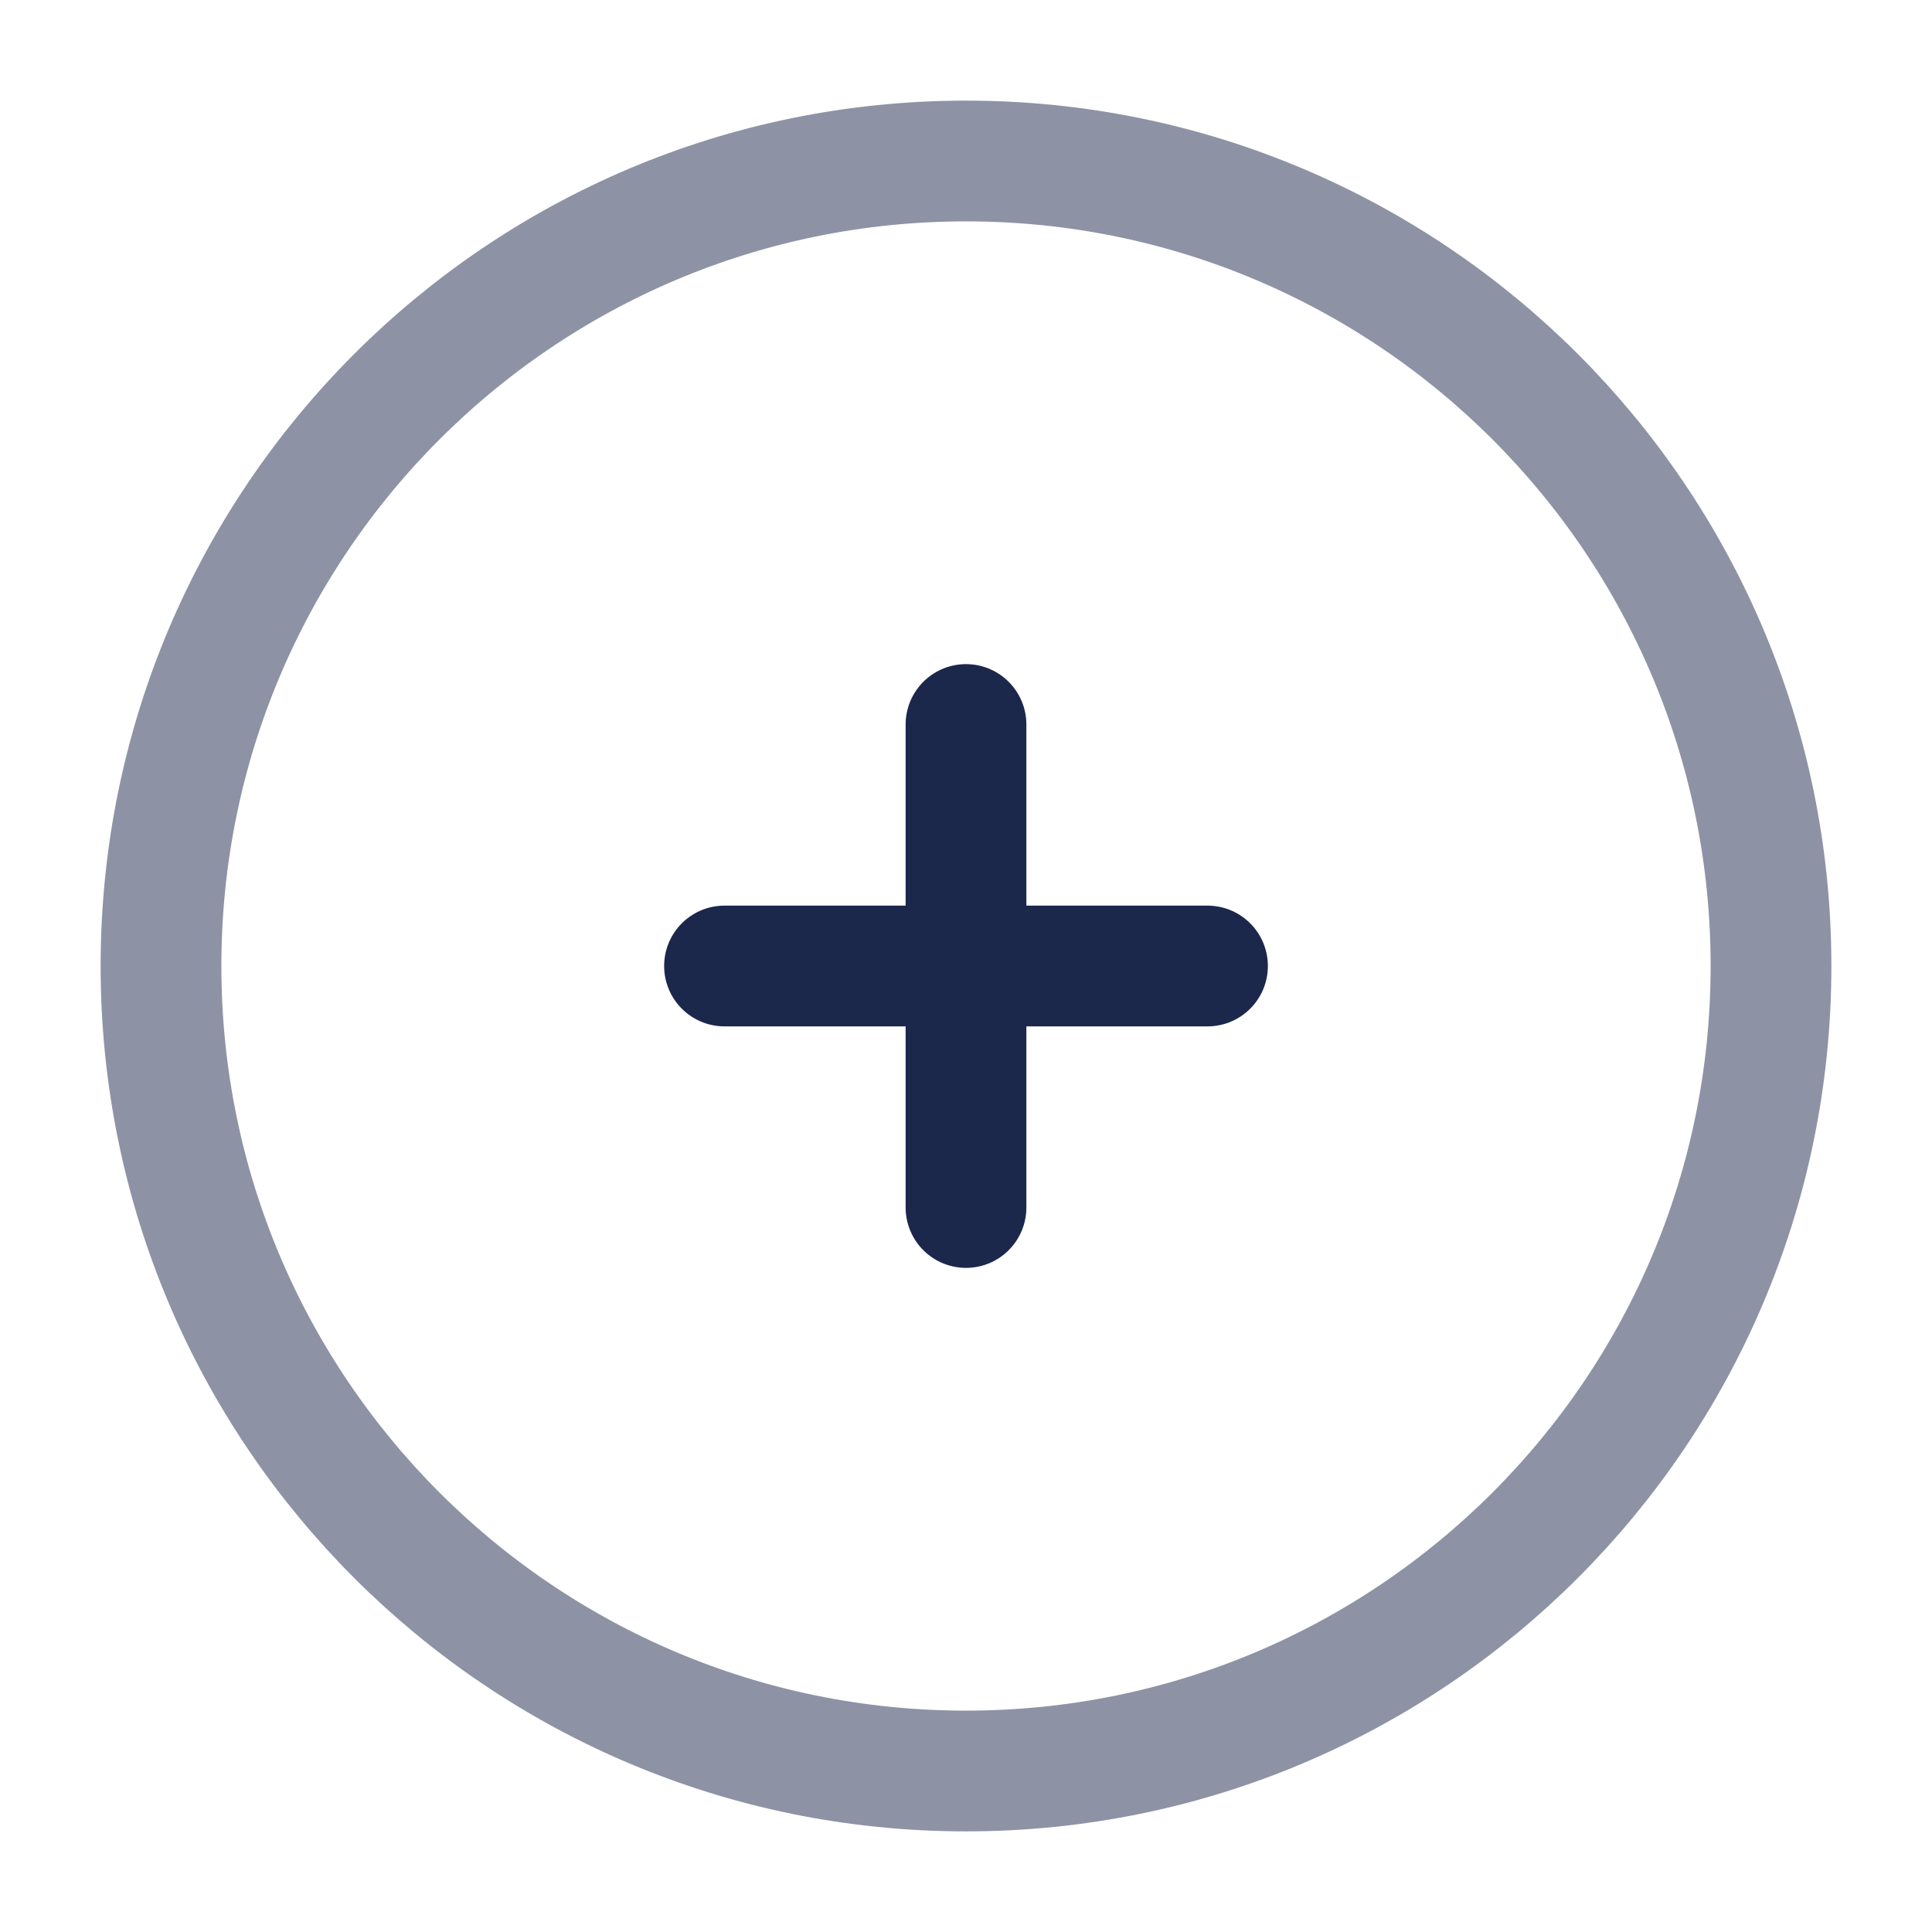
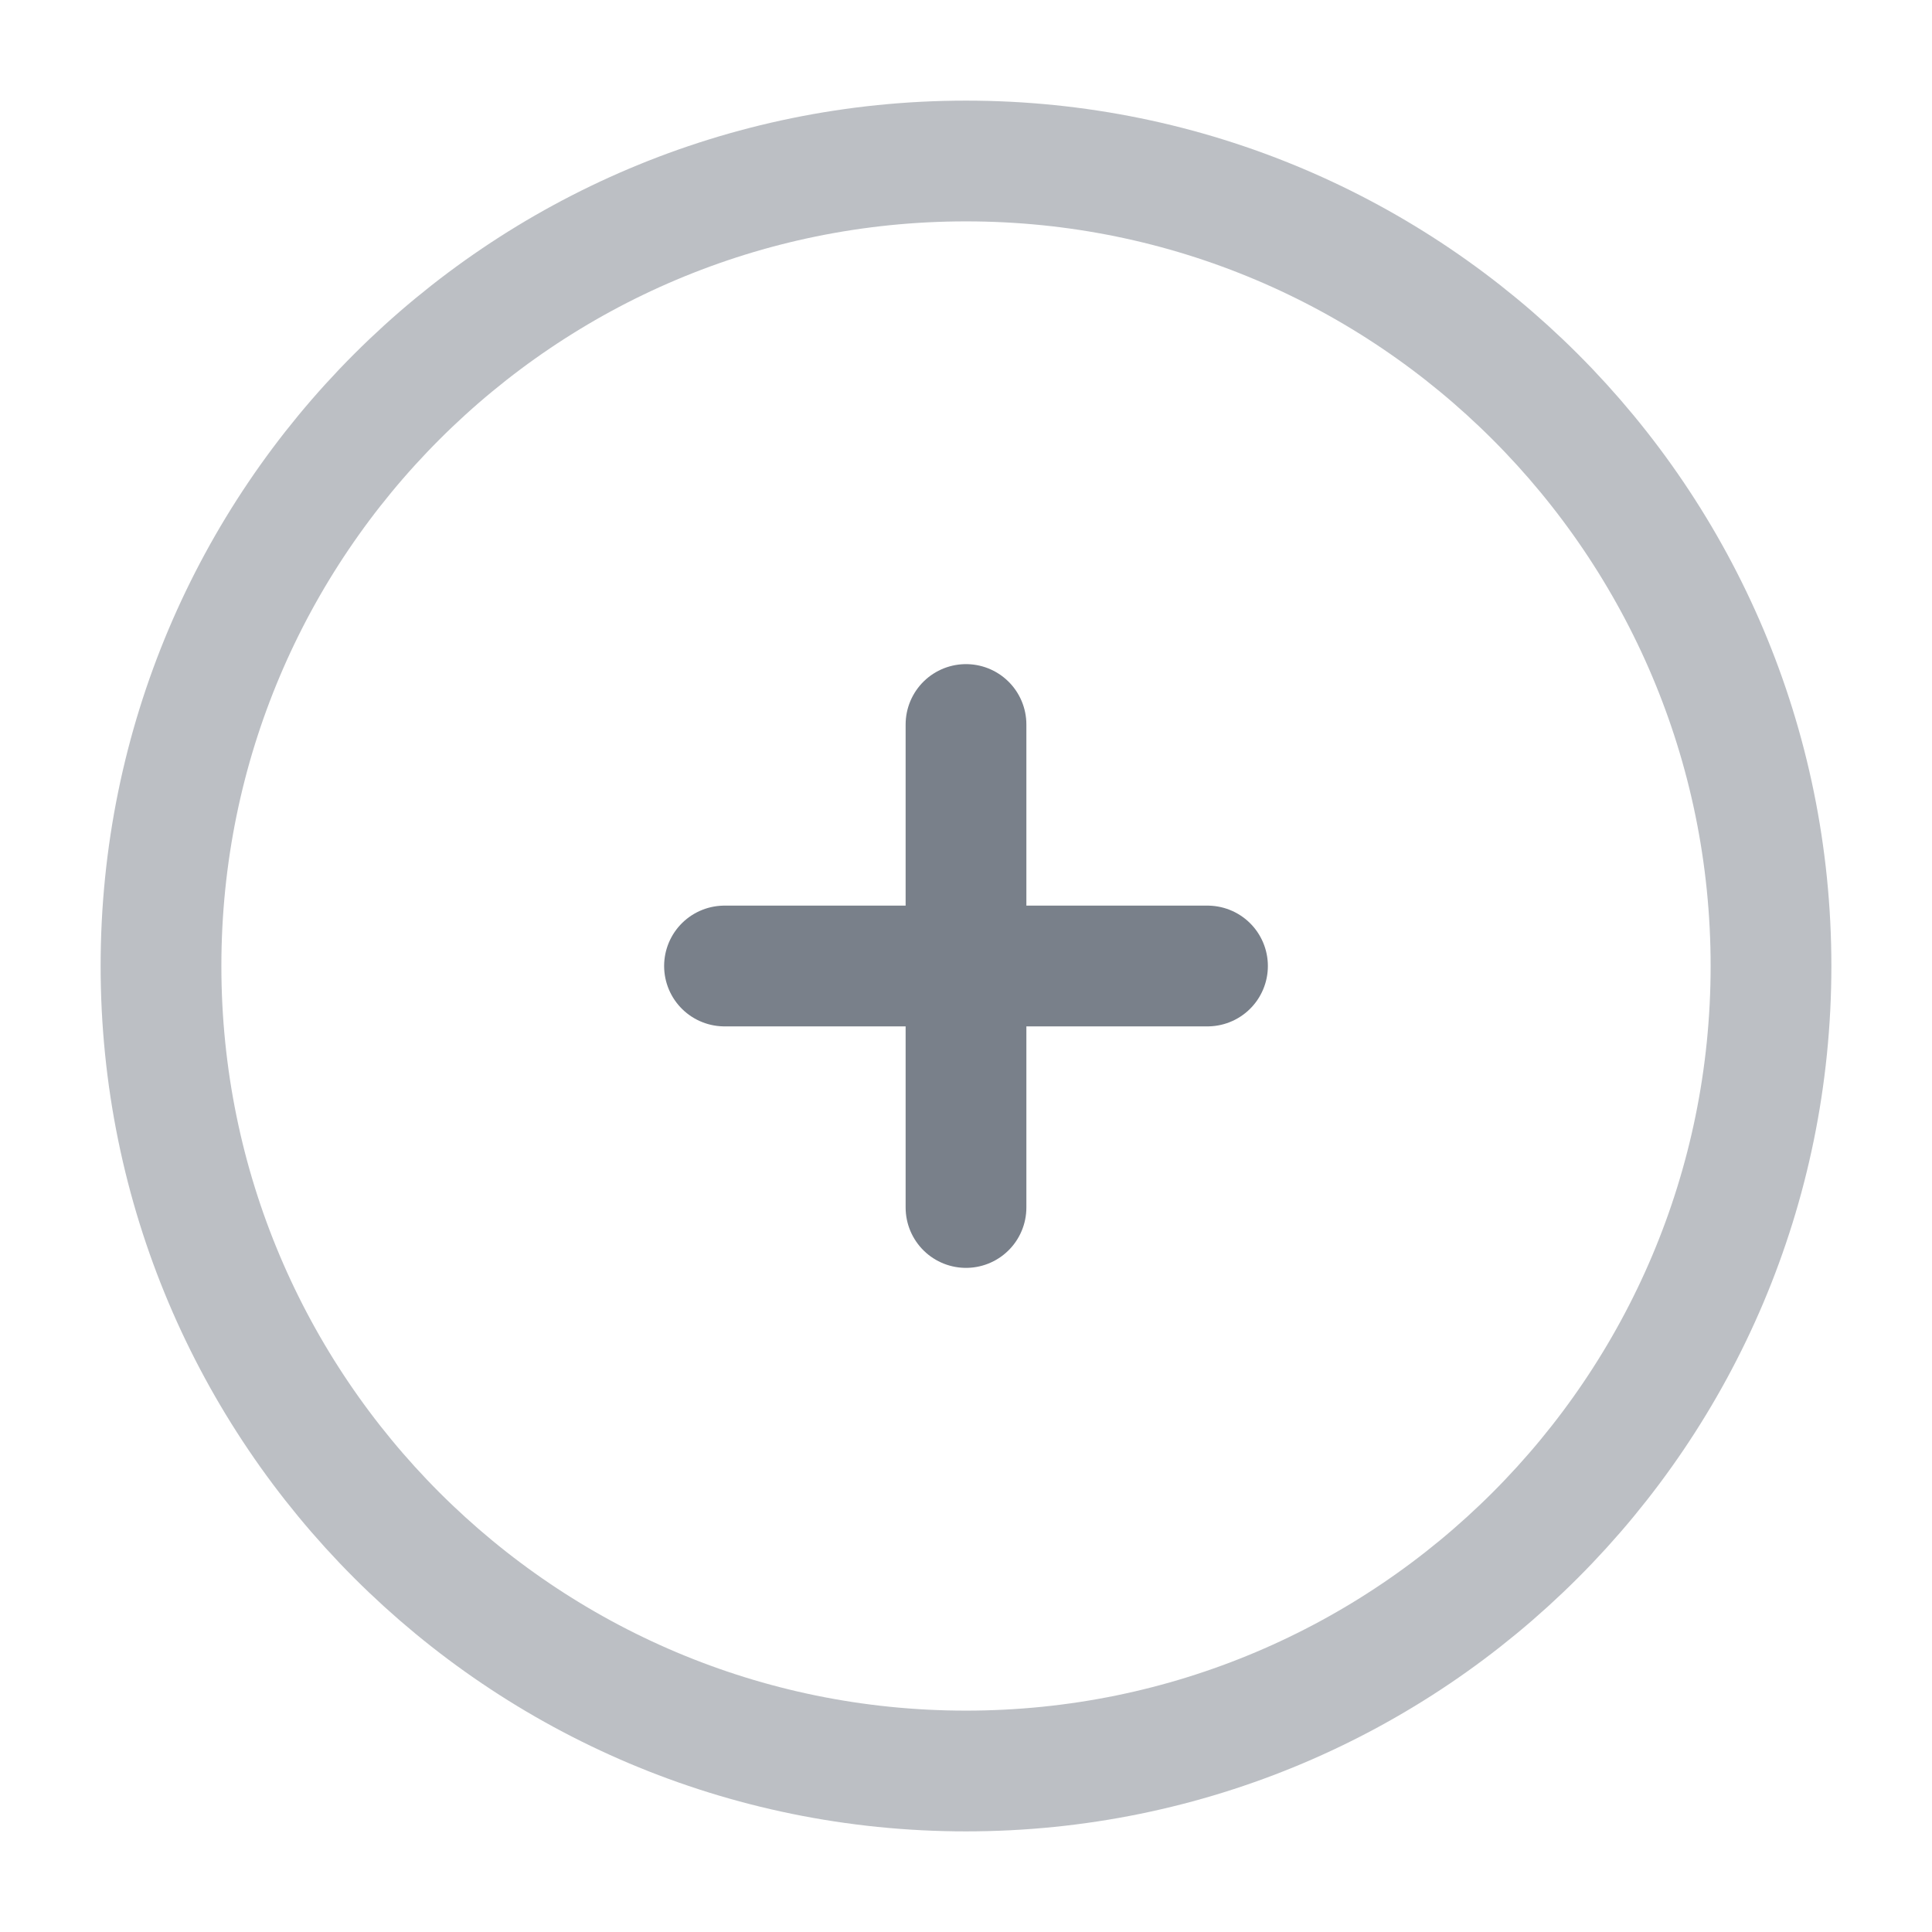
<svg xmlns="http://www.w3.org/2000/svg" width="18" height="18" viewBox="0 0 24 24" fill="none">
-   <circle opacity="0.5" cx="12" cy="12" r="10" stroke="#1C274C" stroke-width="1.5" />
-   <path d="M15 12L12 12M12 12L9 12M12 12L12 9M12 12L12 15" stroke="#1C274C" stroke-width="1.5" stroke-linecap="round" />
+   <circle opacity="0.5" cx="12" cy="12" r="10" stroke="#79808A" stroke-width="1.5" />
+   <path d="M15 12L12 12M12 12L9 12M12 12L12 9M12 12L12 15" stroke="#79808A" stroke-width="1.5" stroke-linecap="round" />
</svg>
